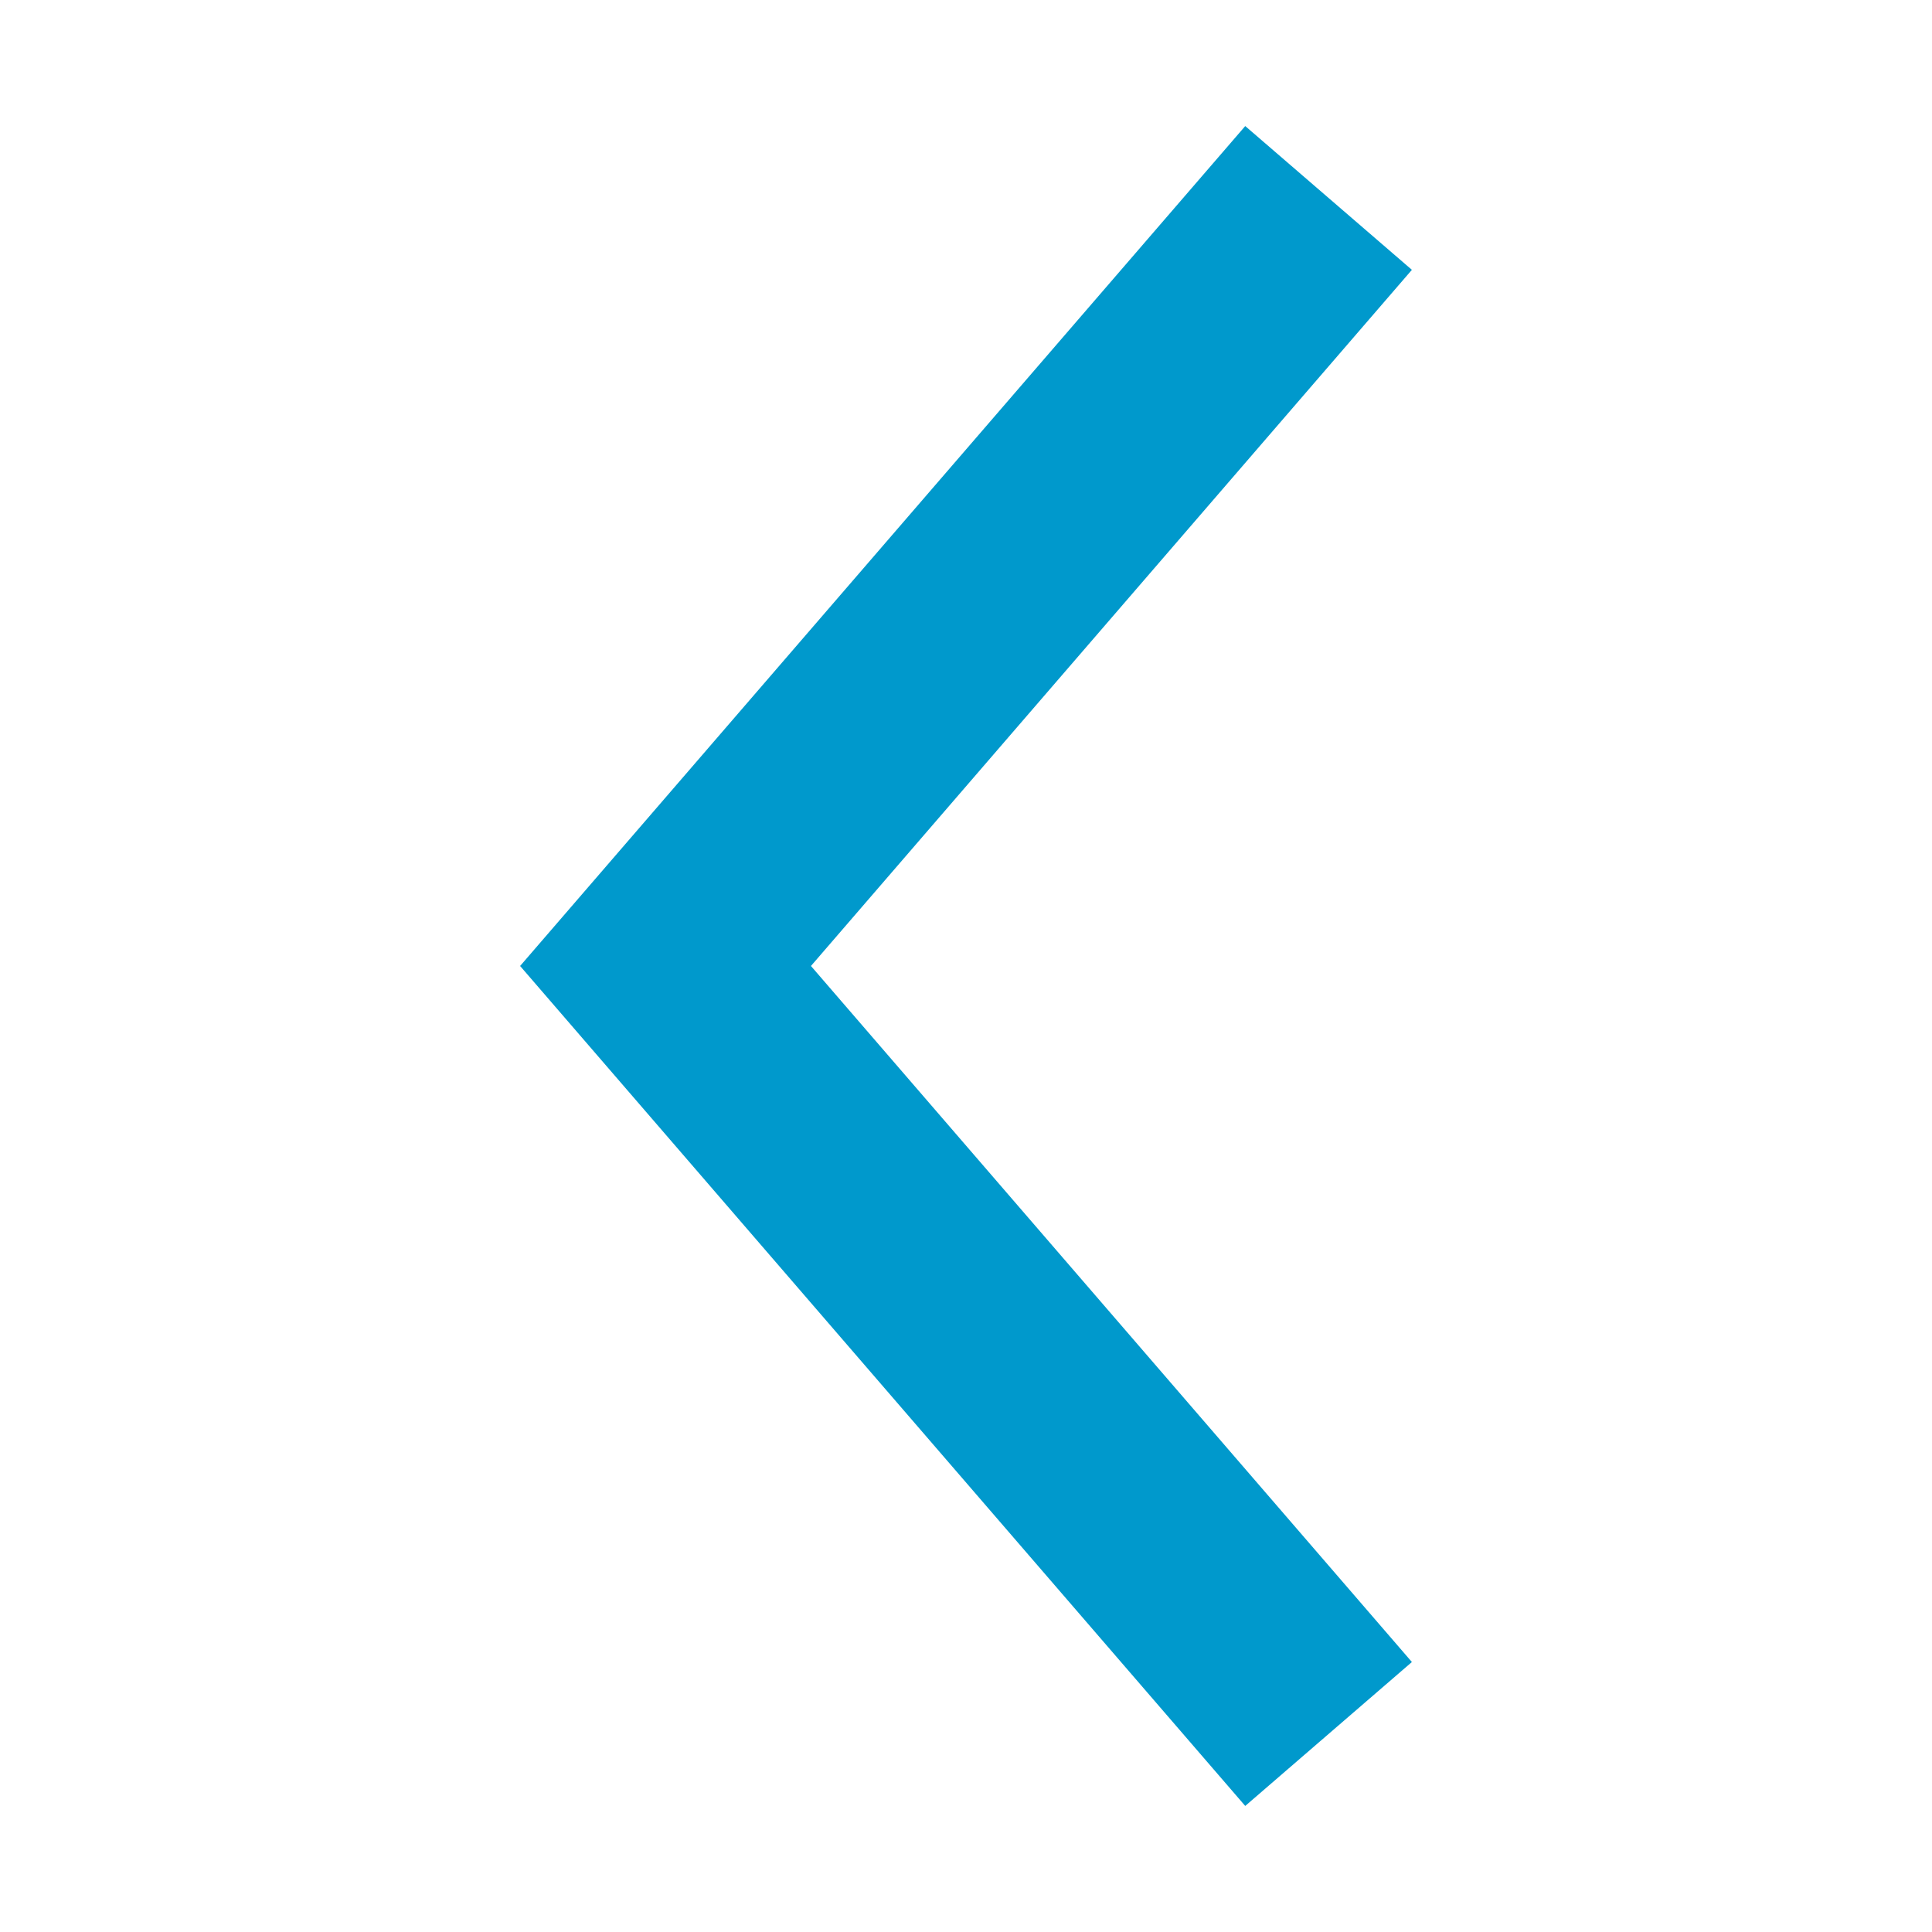
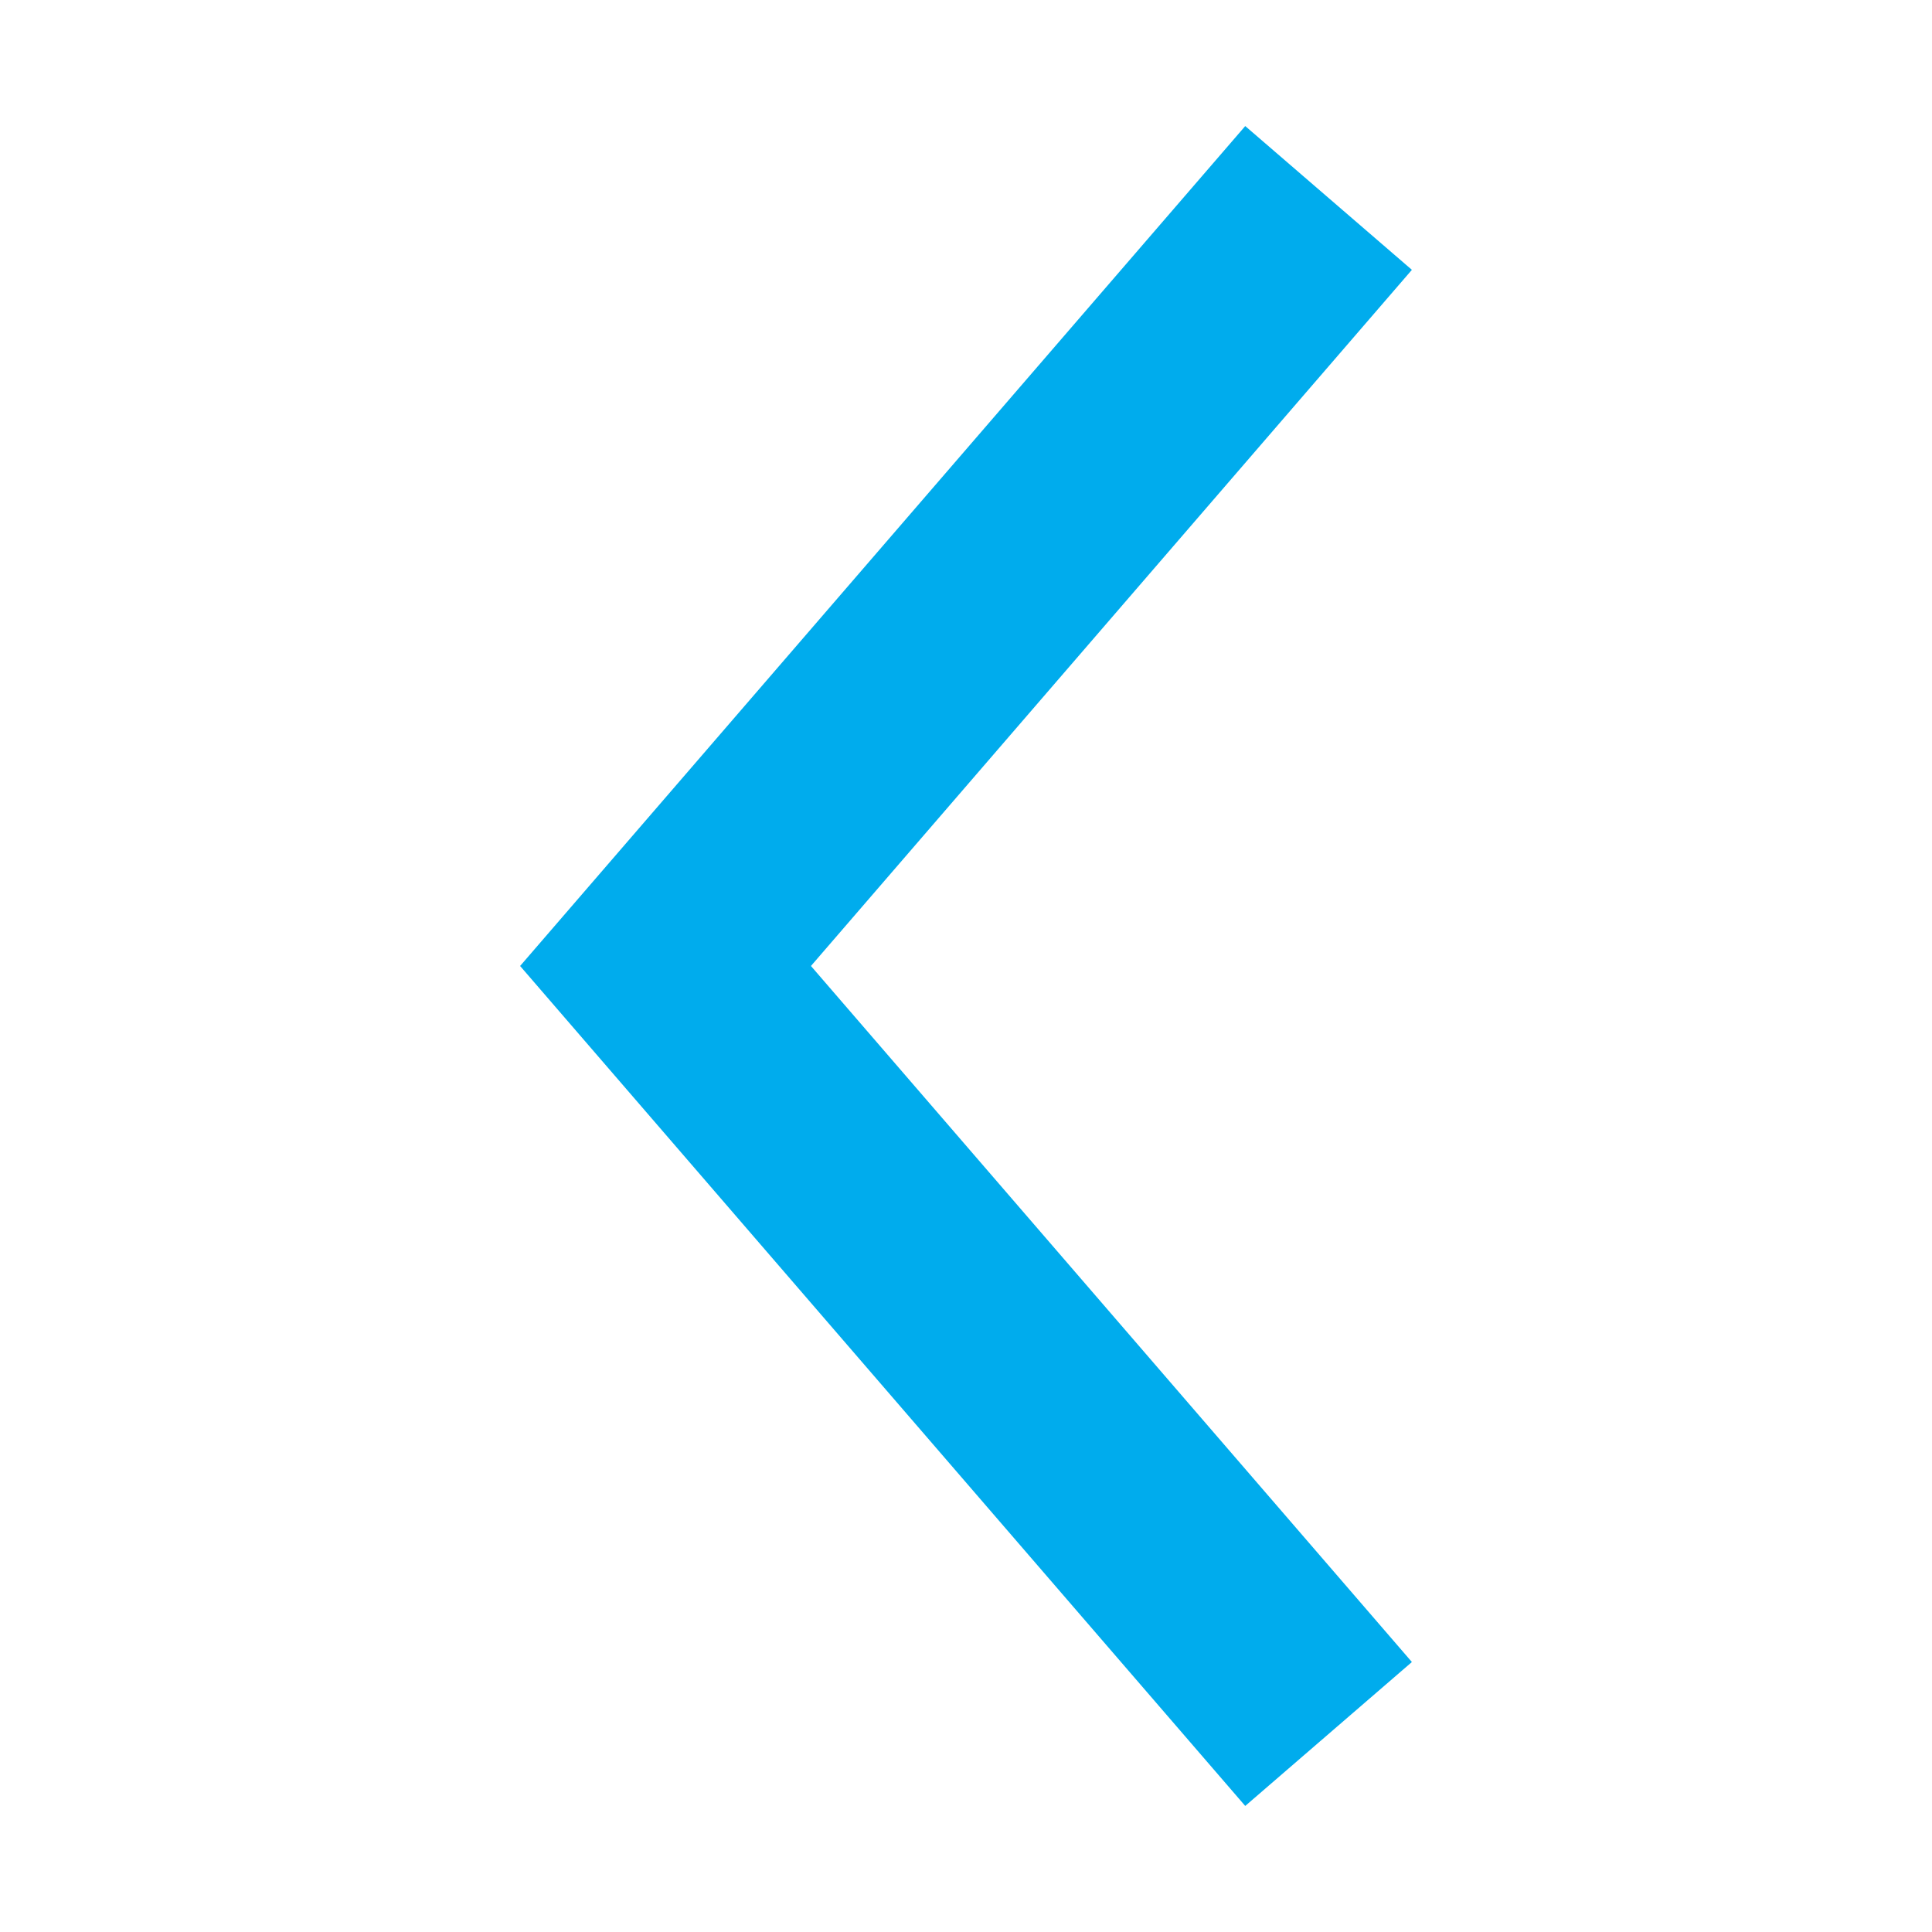
<svg xmlns="http://www.w3.org/2000/svg" version="1.1" baseProfile="tiny" id="Layer_1" x="0px" y="0px" viewBox="0 0 96 96" xml:space="preserve">
-   <polygon fill="#0099CC" points="70.156,82.585 40.296,47.999 70.156,13.408 61.875,6.264 25.844,47.999 61.875,89.736 " />
+   <polygon fill="#00ACED" points="70.156,82.585 40.296,47.999 70.156,13.408 61.875,6.264 25.844,47.999 61.875,89.736 " />
</svg>
